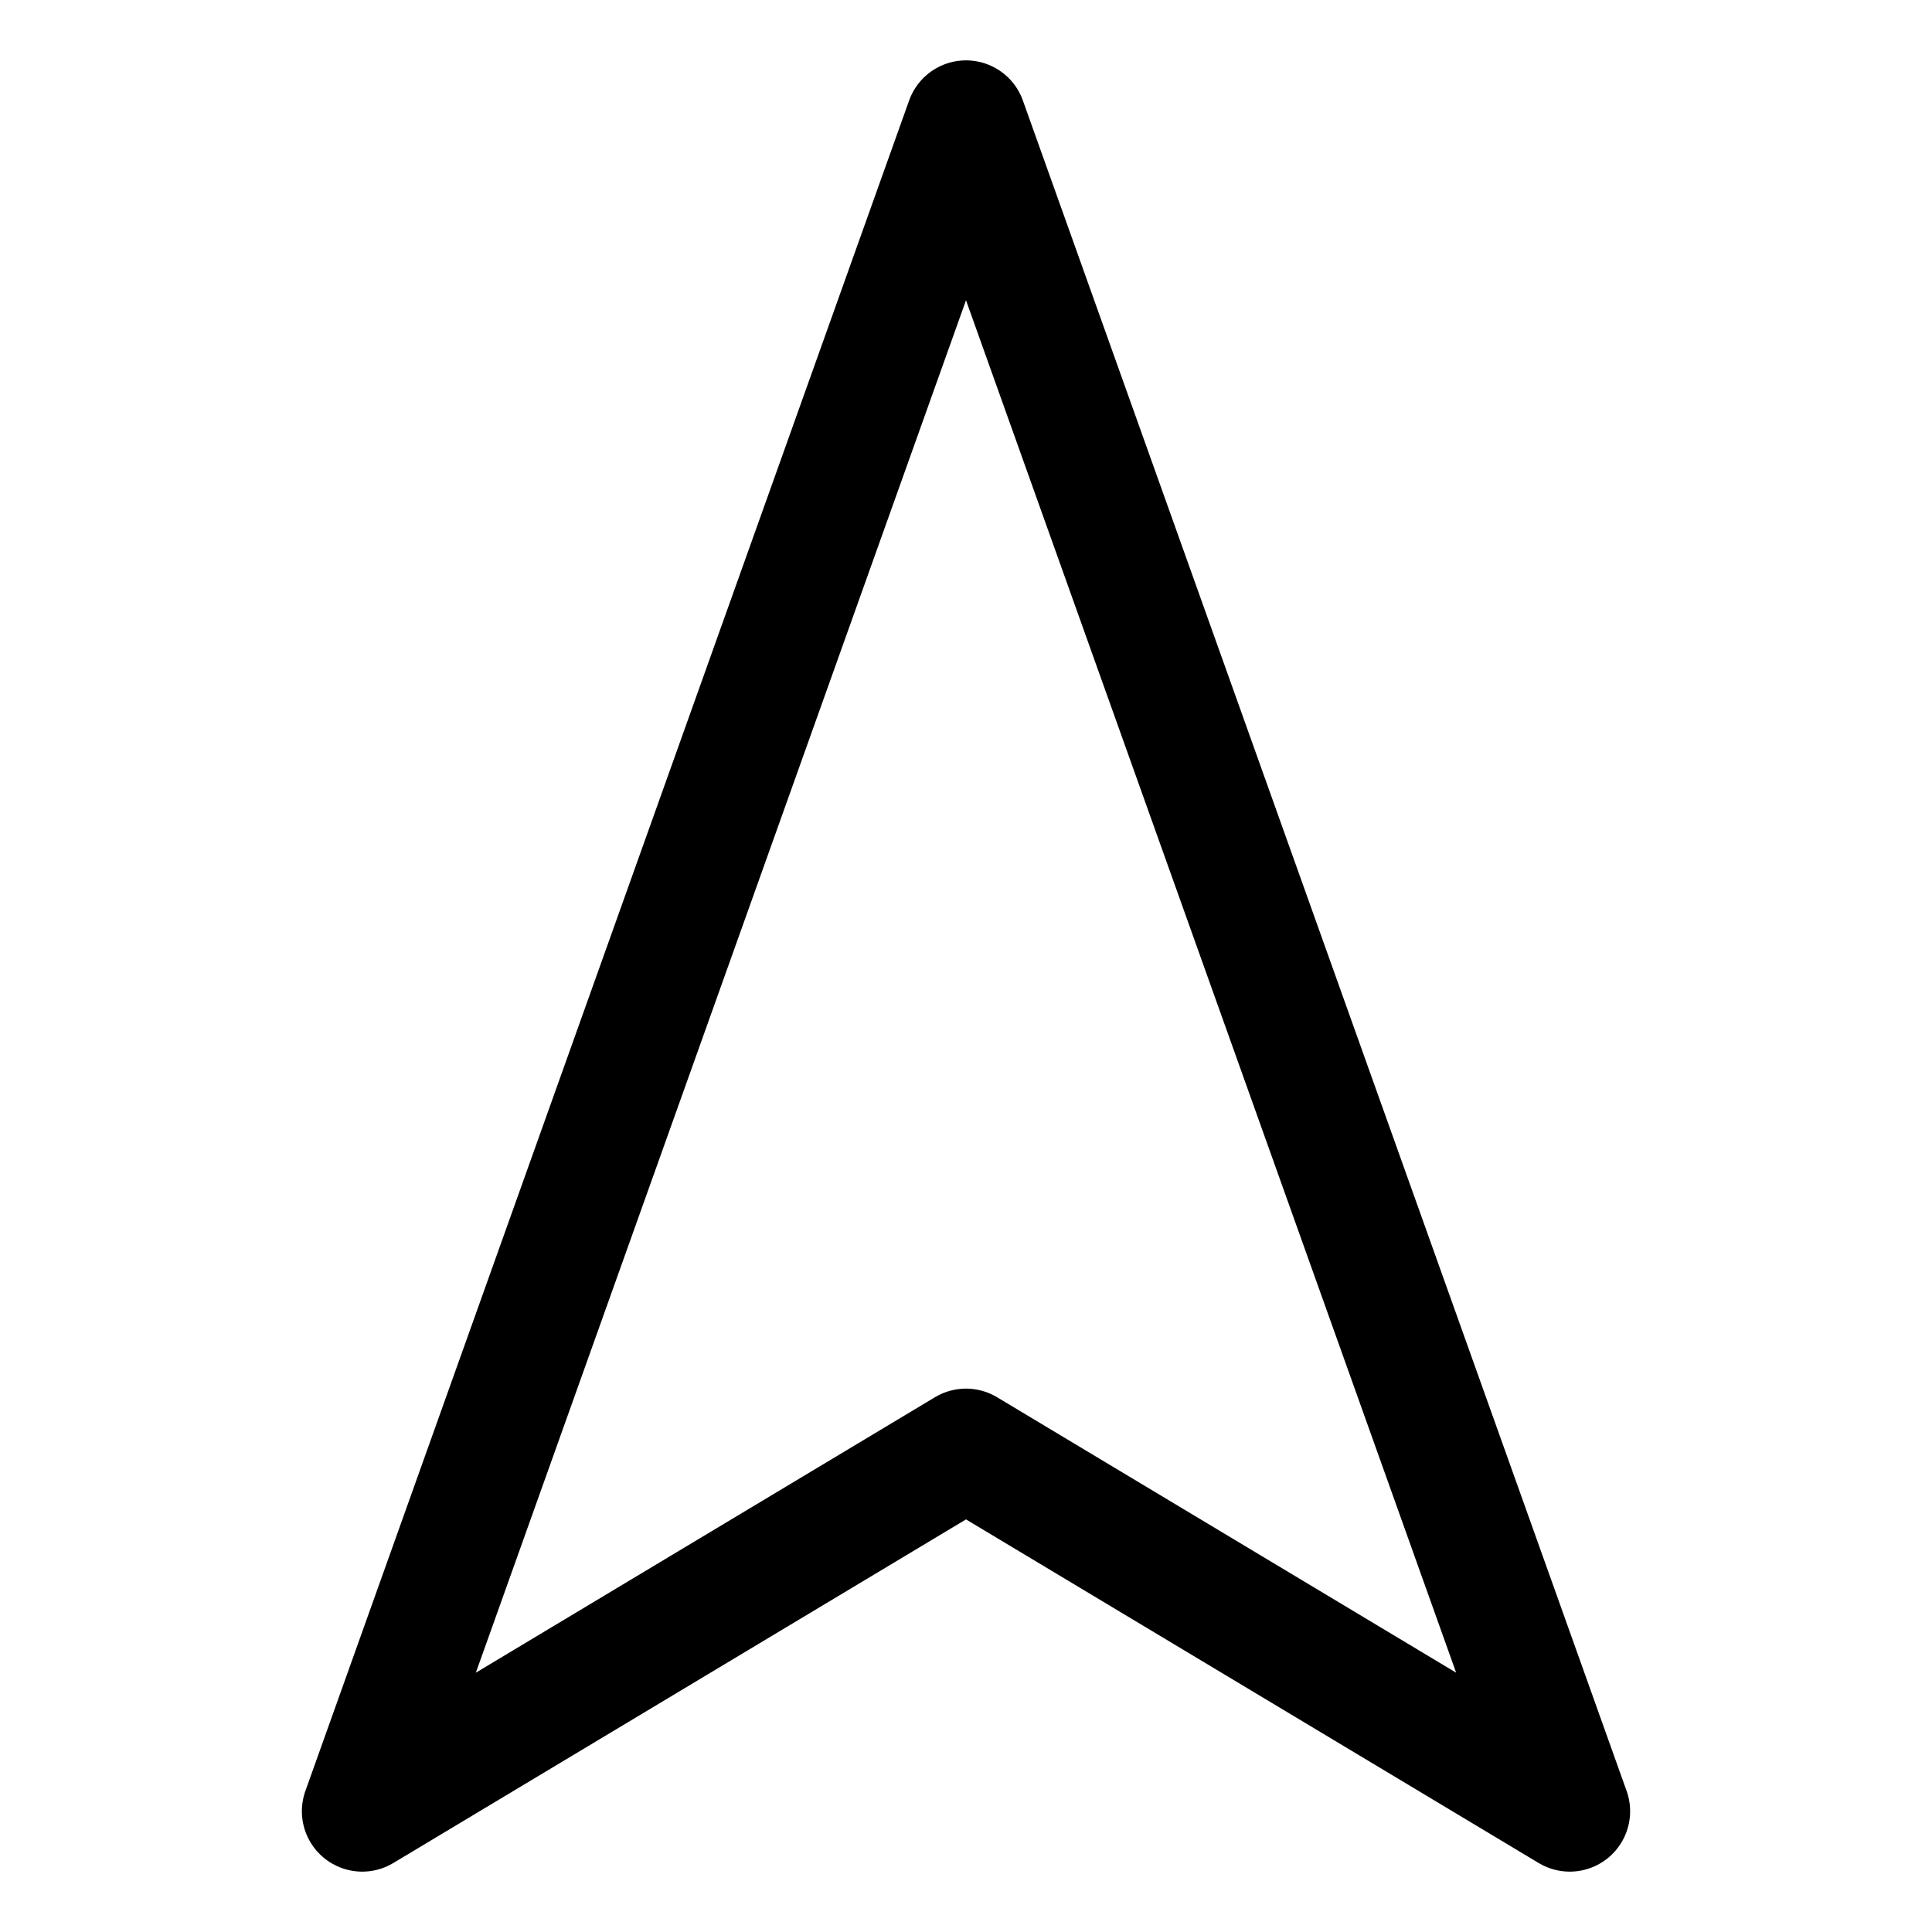
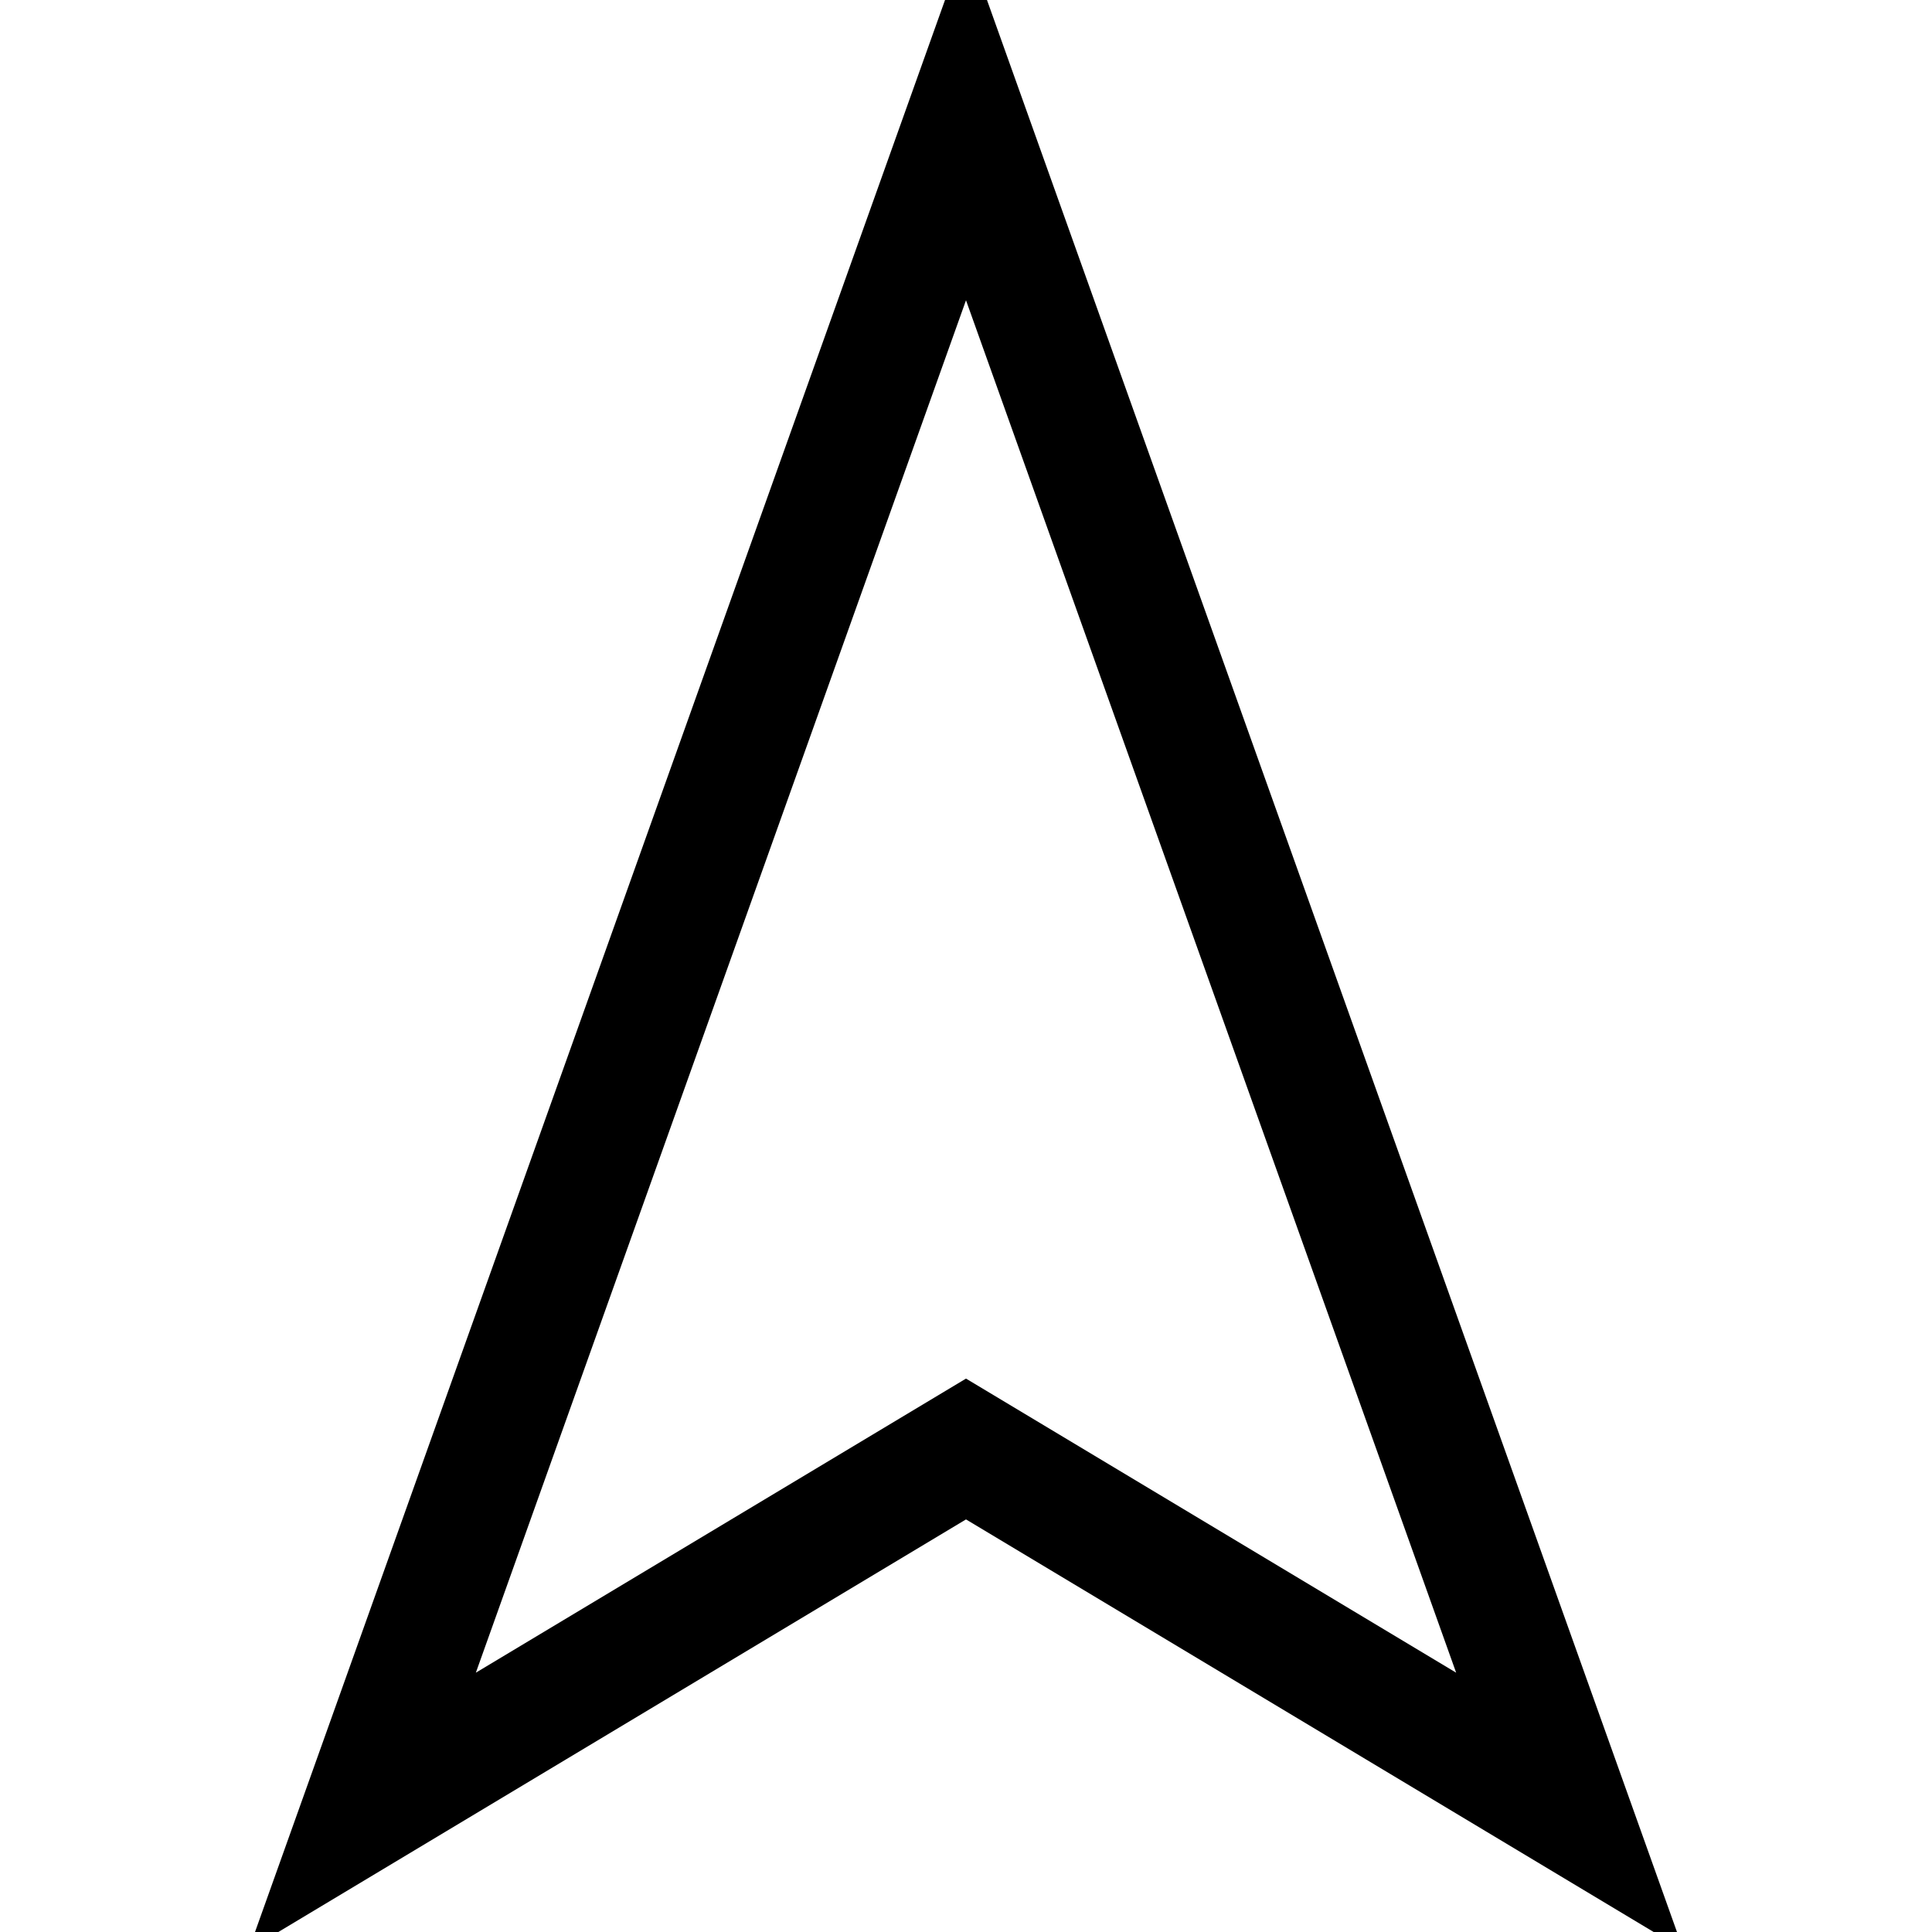
<svg xmlns="http://www.w3.org/2000/svg" width="512" height="512" viewBox="0 0 512 512">
-   <polygon points="96 480 256 32 416 480 256 384 96 480" fill="none" stroke="#000" stroke-linecap="round" stroke-linejoin="round" stroke-width="32" />
+   <polygon points="96 480 256 32 416 480 256 384 96 480" fill="none" stroke="#000" stroke-linecap="butt" stroke-linejoin="miter" stroke-width="32" />
</svg>
